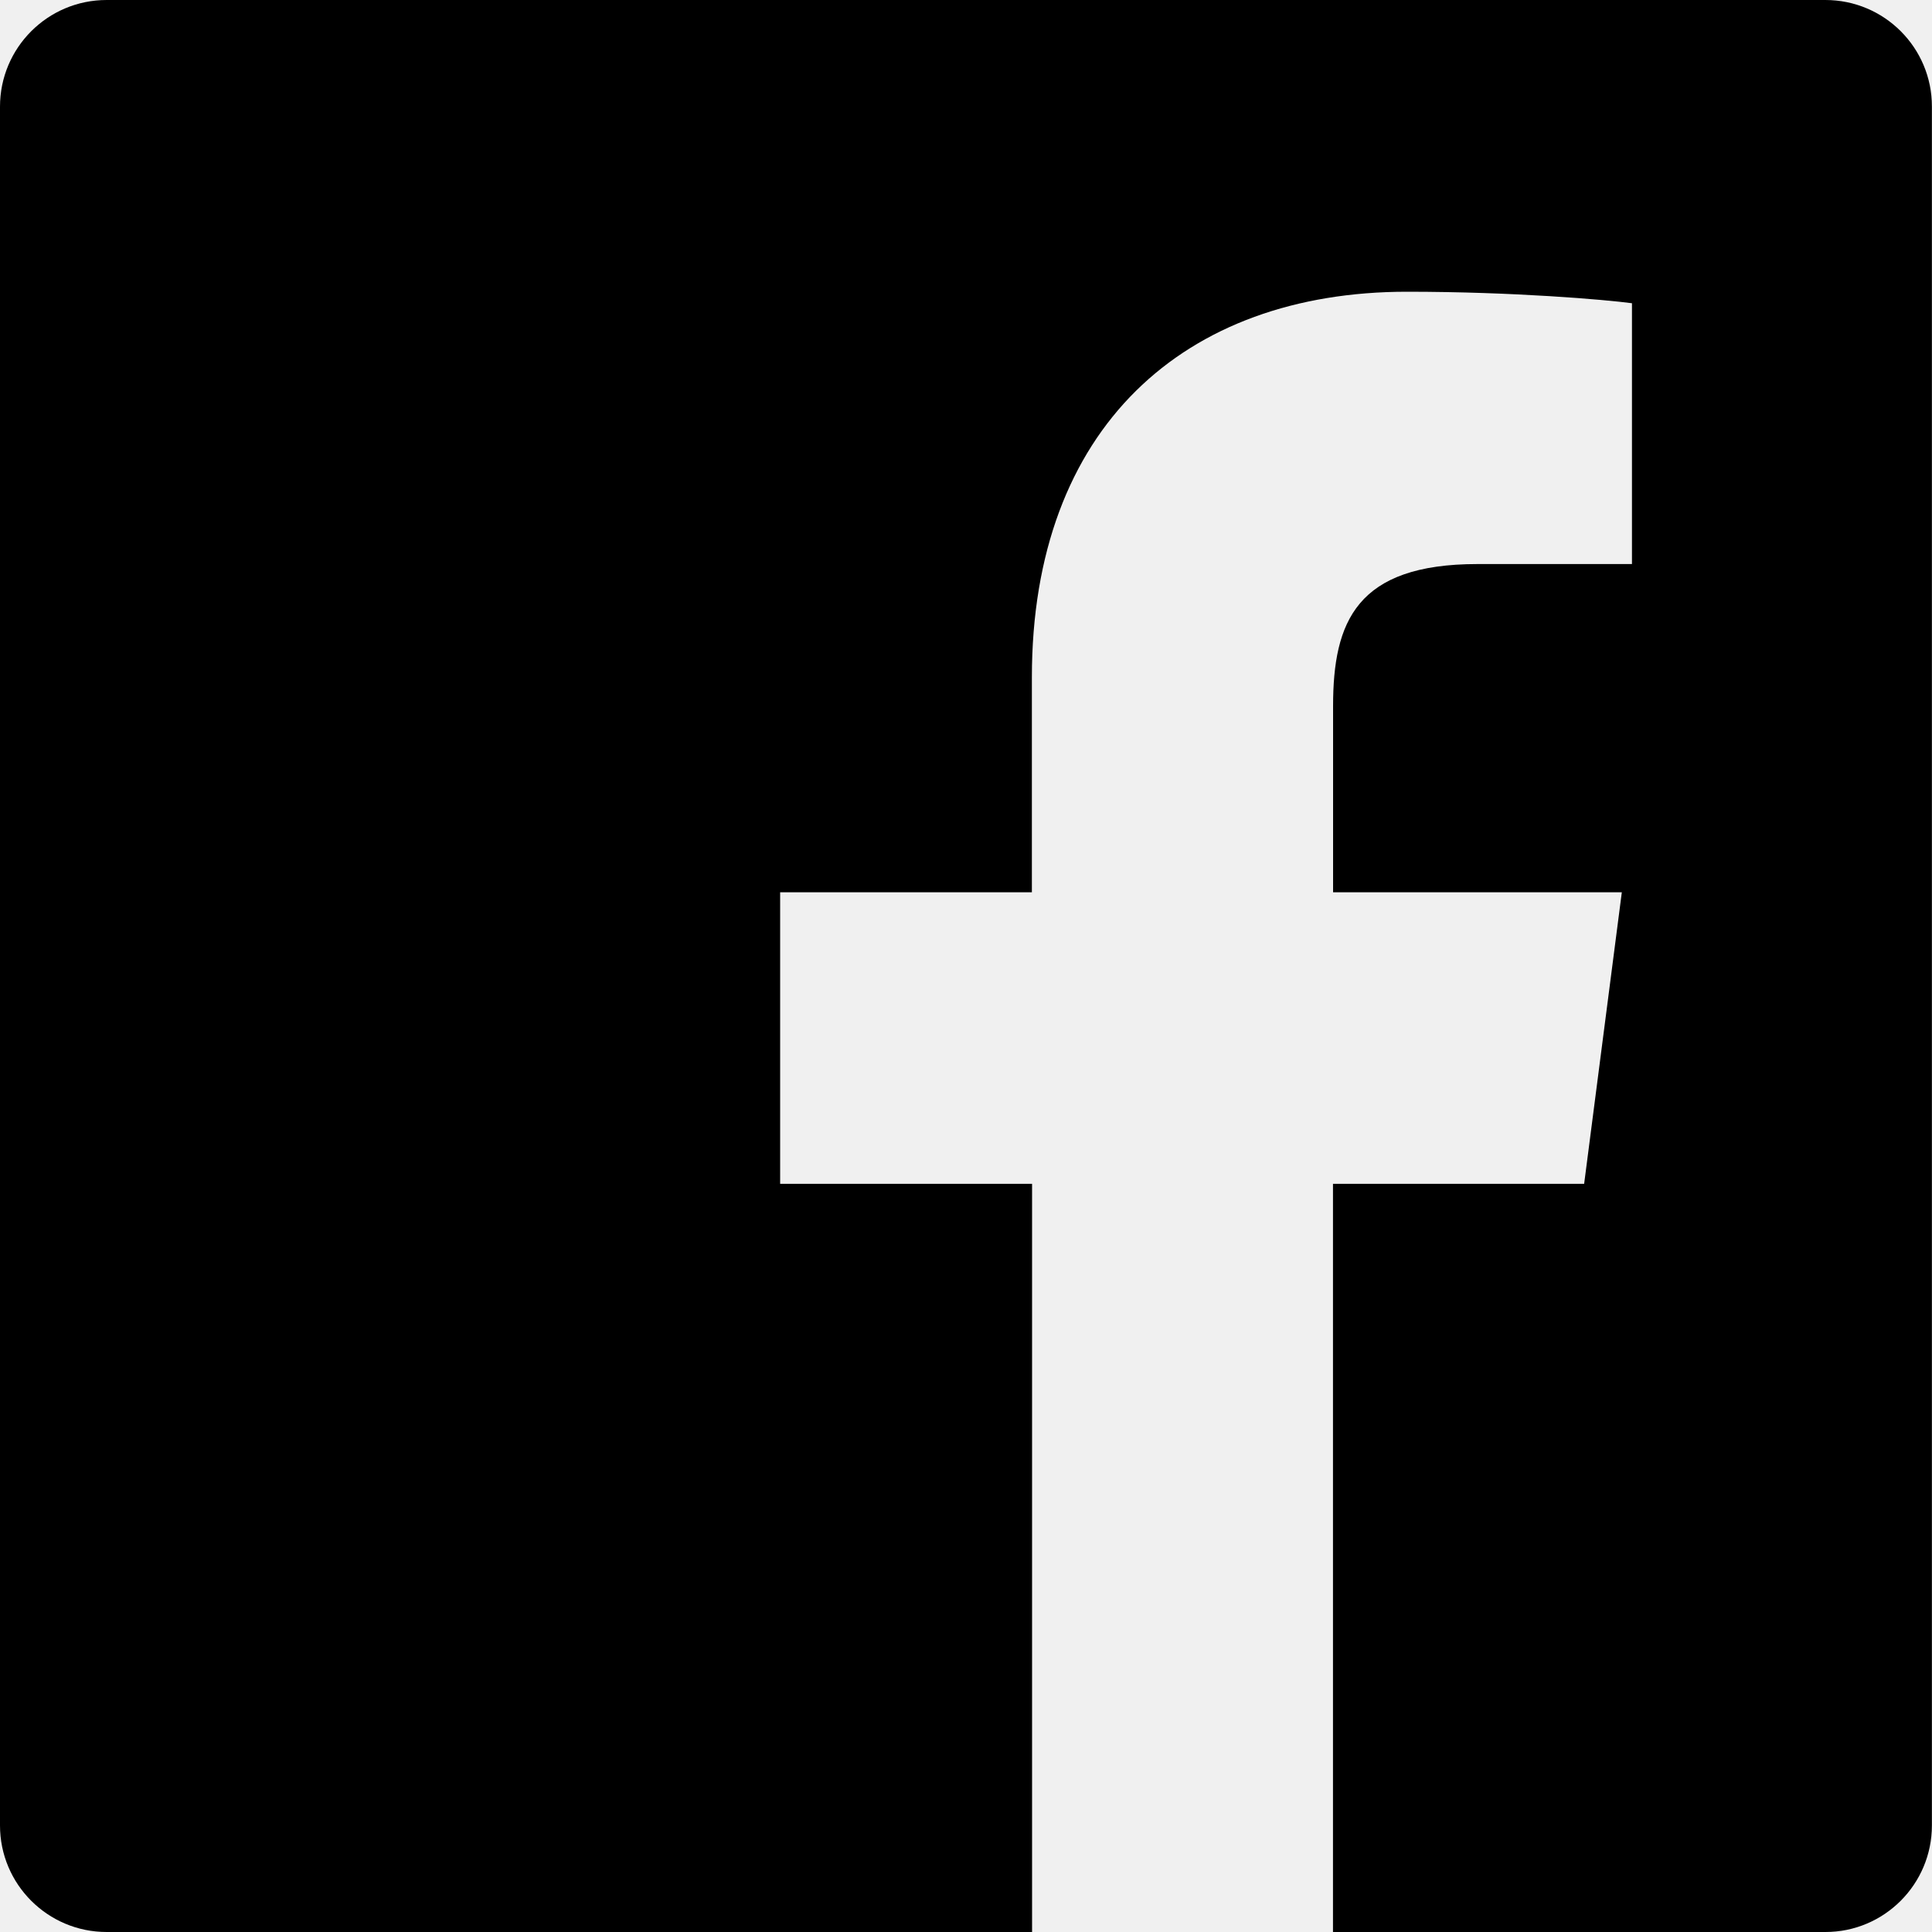
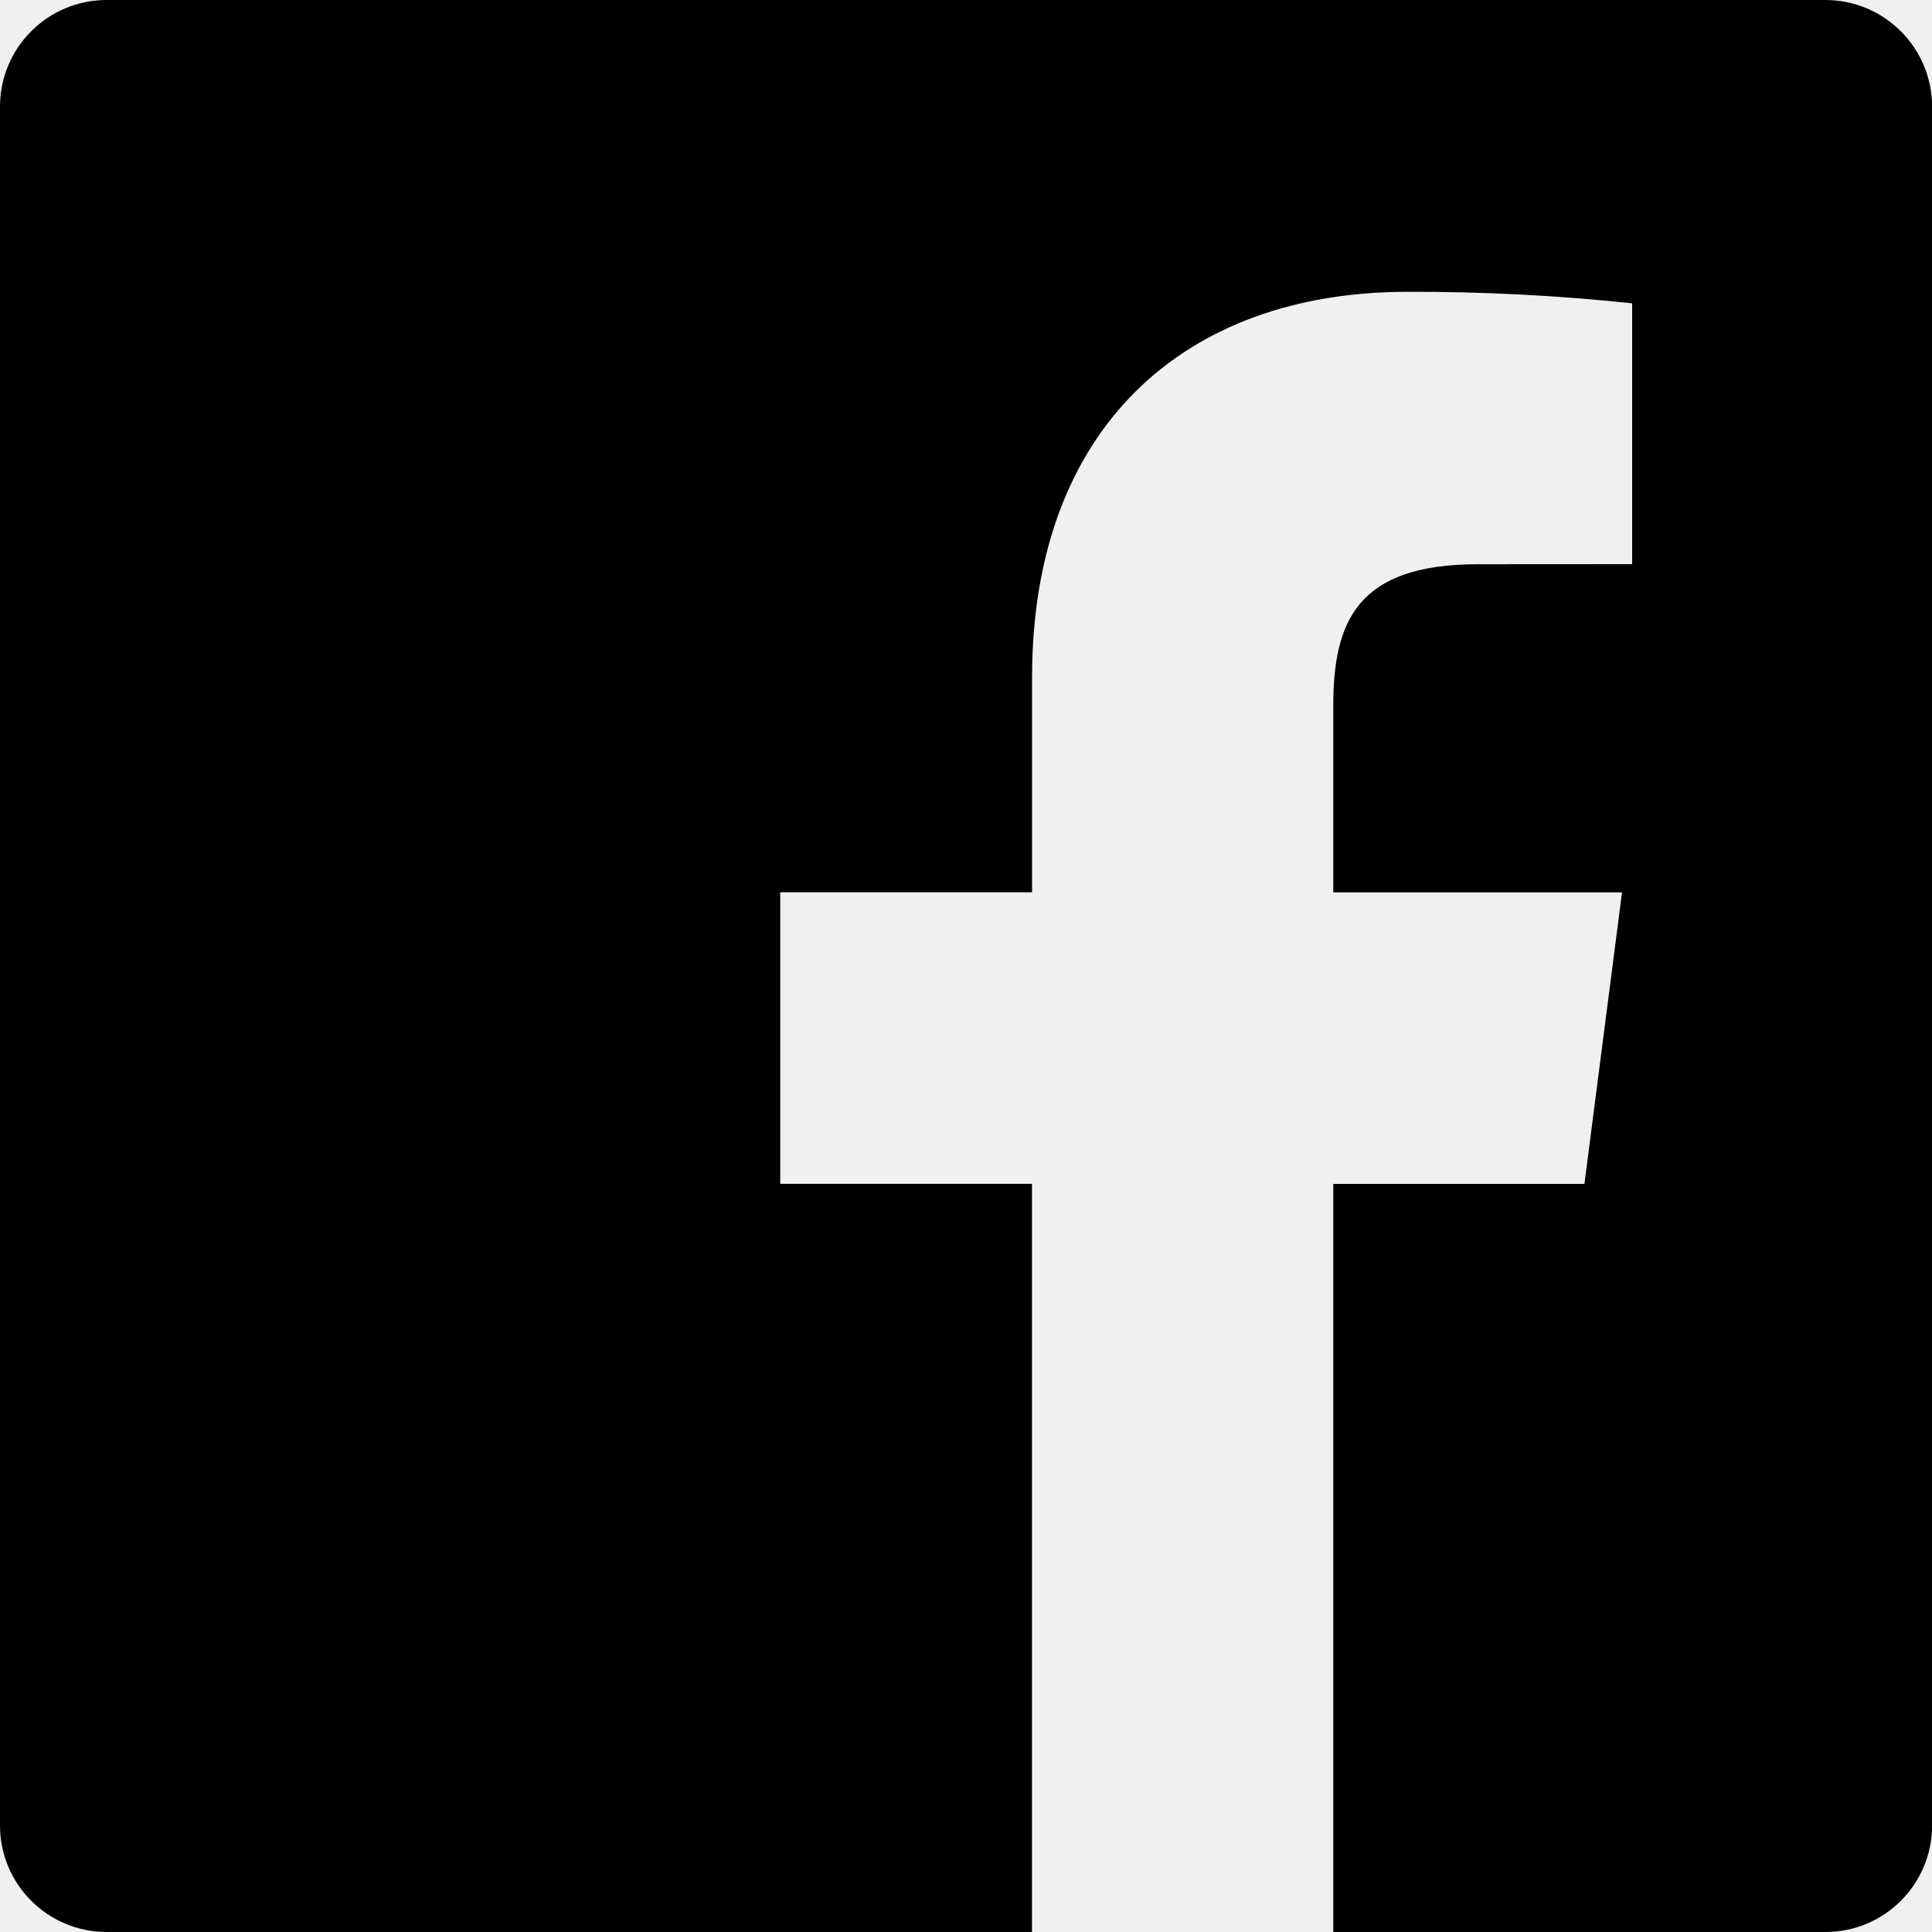
<svg xmlns="http://www.w3.org/2000/svg" width="20" height="20" fill="none">
-   <g clip-path="url(#a)">
-     <path d="M18.896 0H1.104C.494 0 0 .494 0 1.104v17.793C0 19.506.494 20 1.104 20h9.58v-7.745H8.076V9.237h2.606V7.01c0-2.583 1.578-3.99 3.883-3.99 1.104 0 2.052.082 2.329.119v2.7h-1.598c-1.254 0-1.496.597-1.496 1.47v1.928h2.989l-.39 3.018h-2.6V20h5.098c.608 0 1.102-.494 1.102-1.104V1.104C20 .494 19.506 0 18.896 0Z" fill="#000" />
-   </g>
-   <defs>
-     <clipPath id="a">
-       <path fill="#fff" d="M0 0h20v20H0z" />
-     </clipPath>
-   </defs>
+   <path d="M18.896 0H1.104C.494 0 0 .494 0 1.104v17.793C0 19.506.494 20 1.104 20h9.579v-7.745H8.077V9.237h2.607V7.011c0-2.583 1.578-3.99 3.883-3.99a21.38 21.38 0 0 1 2.329.119v2.7l-1.598.001c-1.253 0-1.496.596-1.496 1.469v1.928h2.989l-.389 3.018h-2.6V20h5.097c.608 0 1.102-.494 1.102-1.104V1.104C20 .494 19.506 0 18.896 0h0z" fill="#000" />
</svg>
